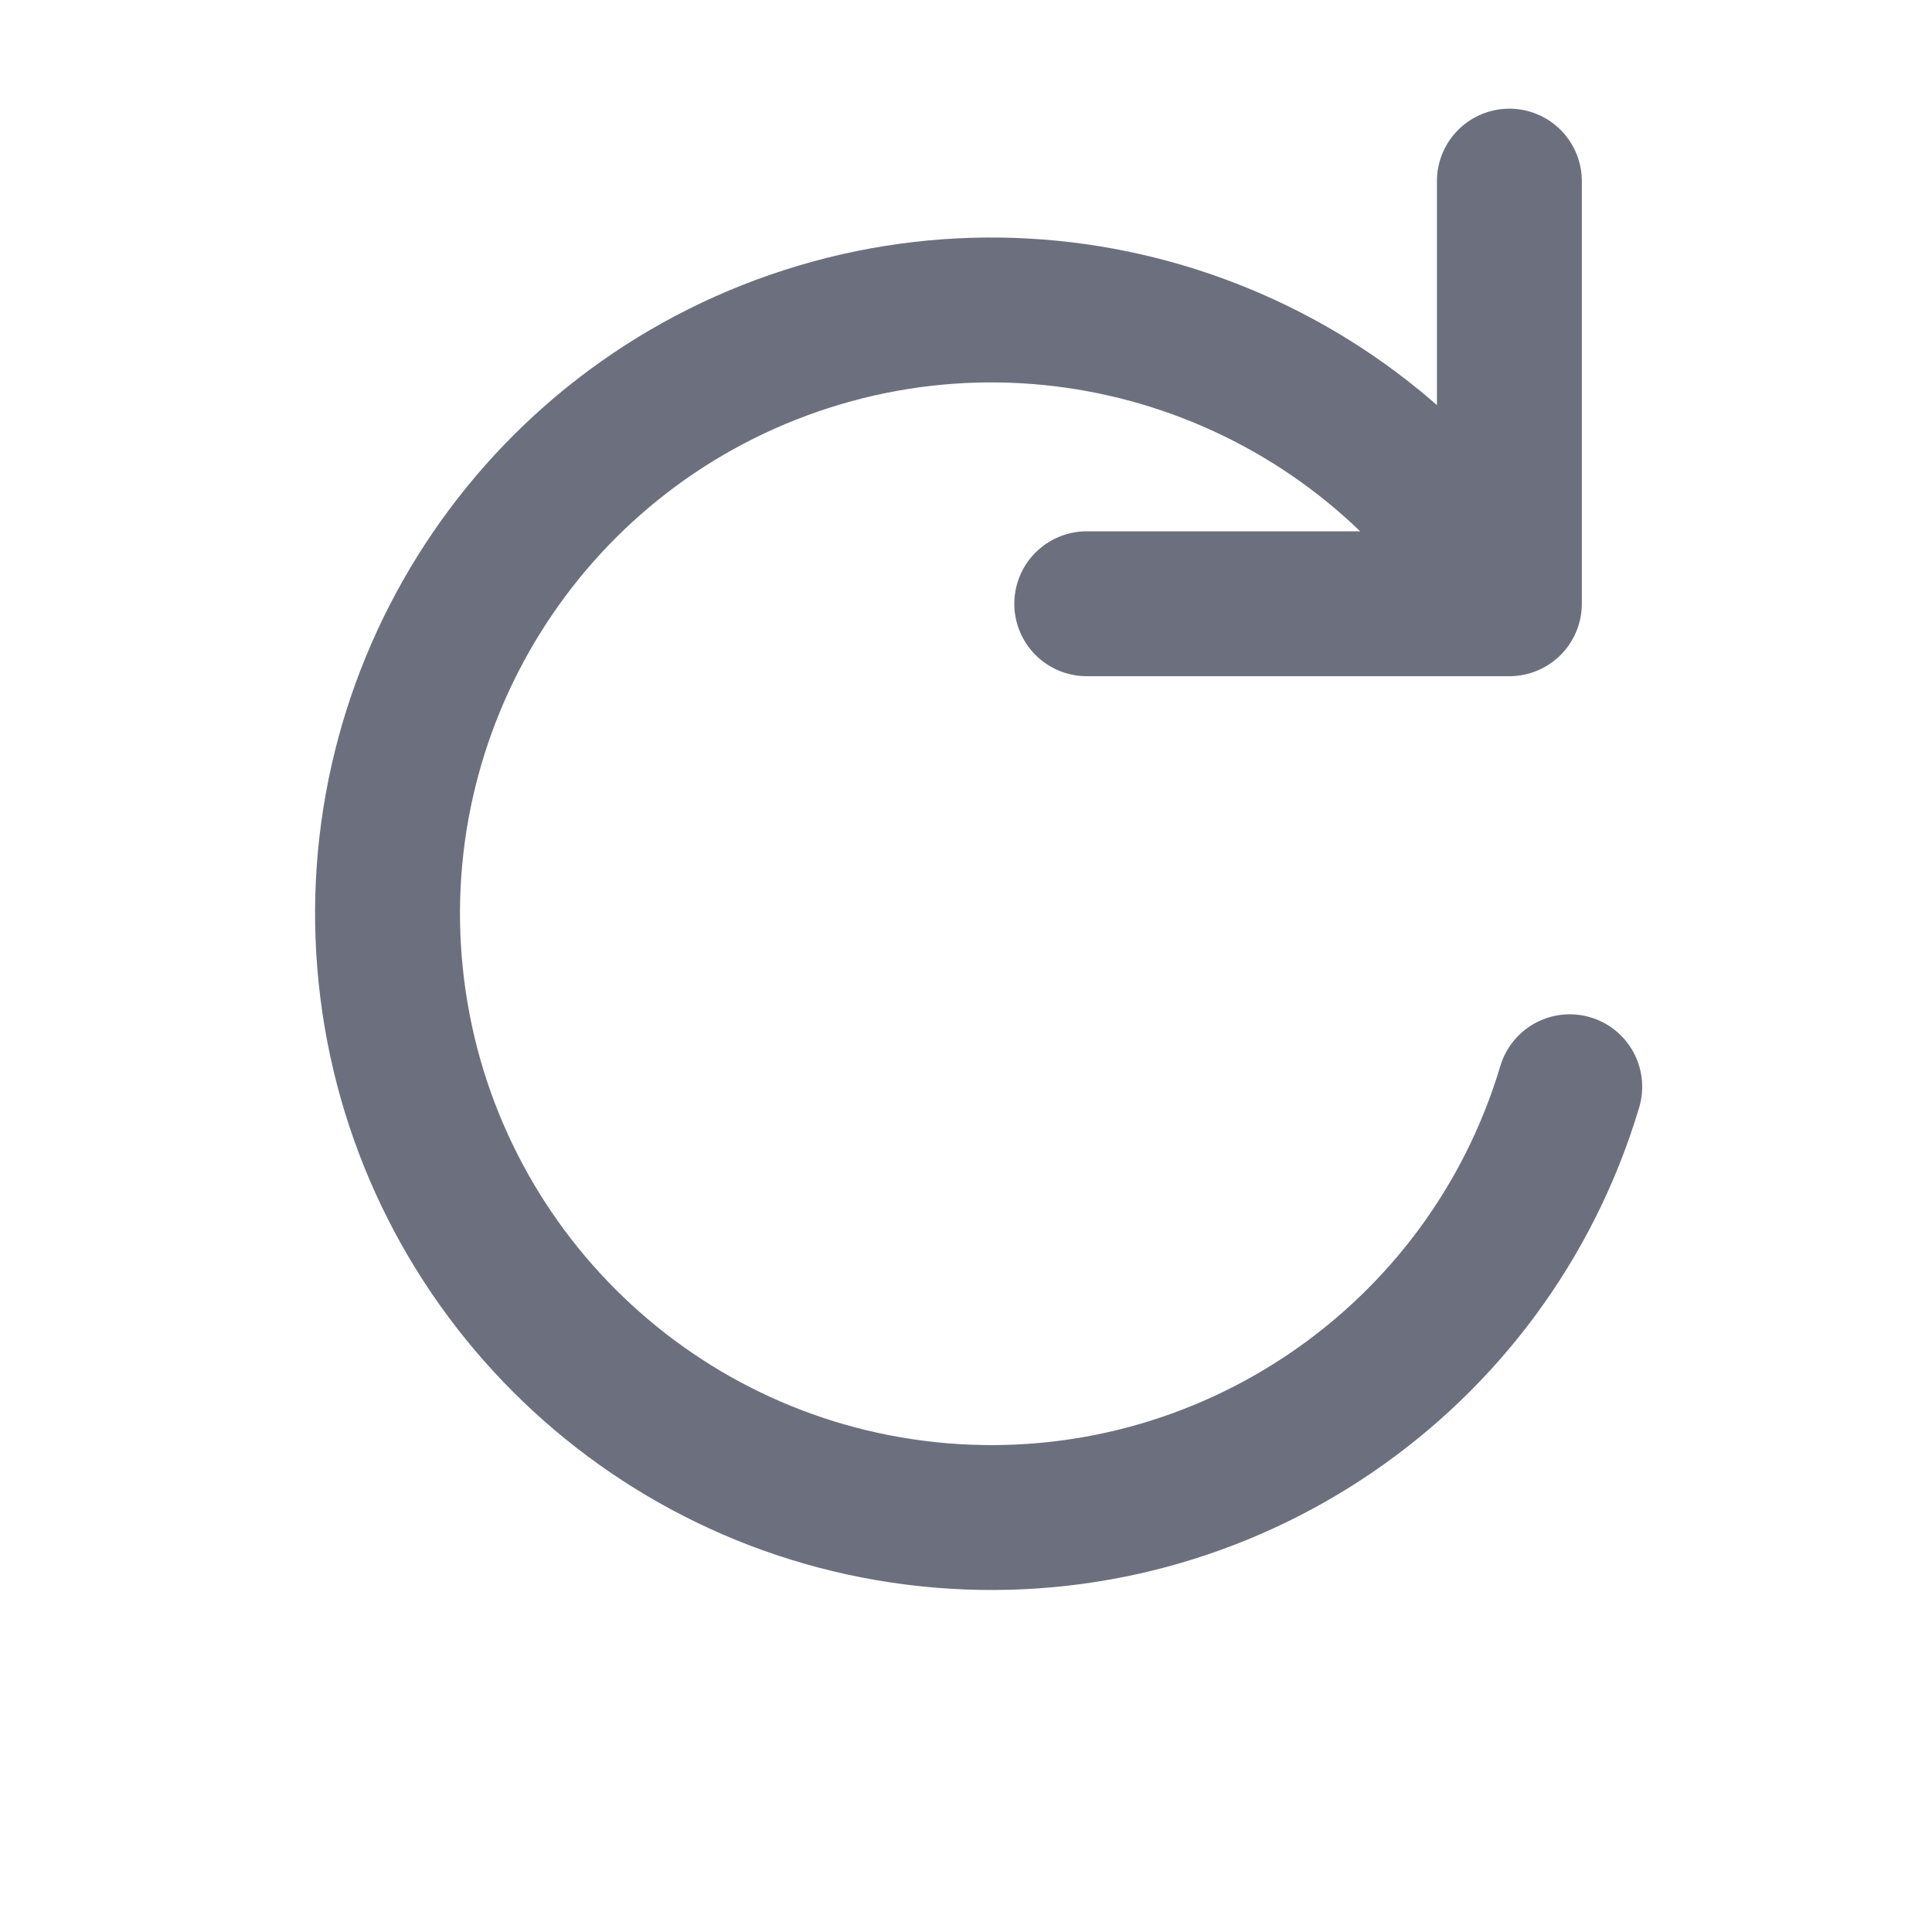
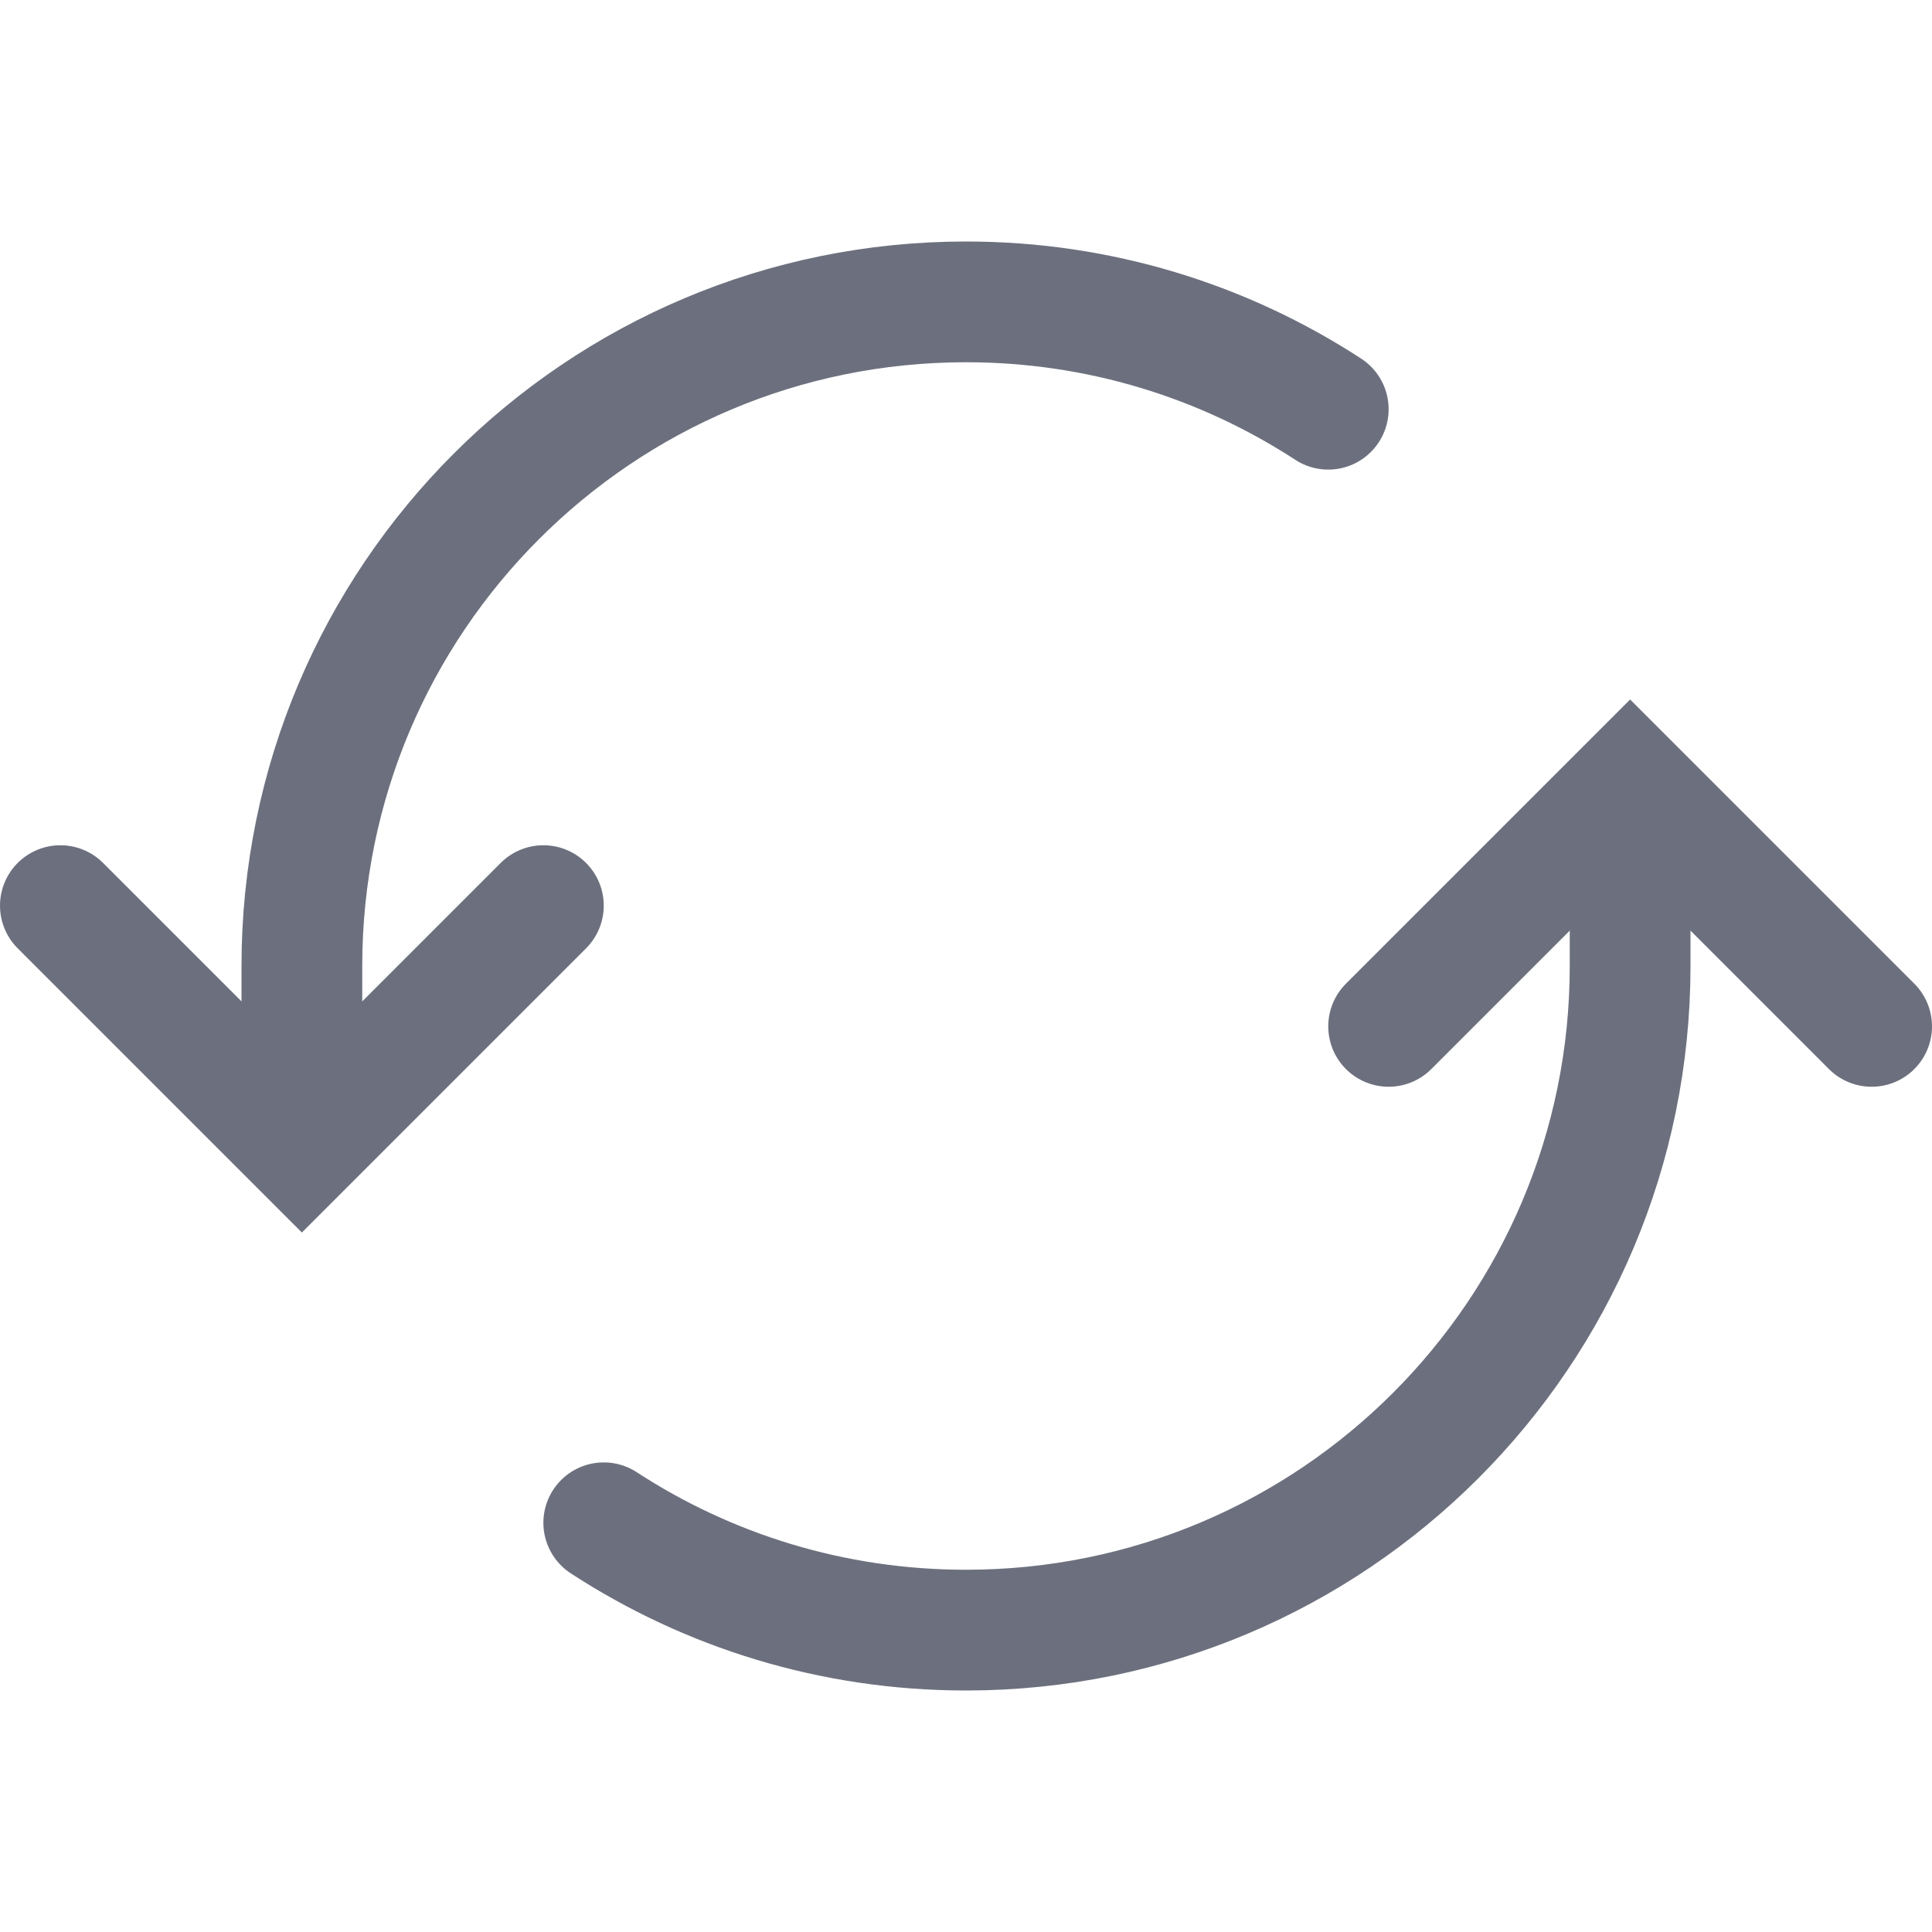
<svg xmlns="http://www.w3.org/2000/svg" width="16" height="16" viewBox="0 0 16 16" fill="none">
-   <path d="M12.5 5A5 5 0 1 0 13 9M12.5 1.5V5h-3.5" stroke="#6C707E" stroke-width="1.2" stroke-linecap="round" stroke-linejoin="round" />
+   <path d="M2.5 9V8C2.5 4.962 4.962 2.5 8 2.5C9.107 2.5 10.137 2.827 11 3.389" stroke="#6C707E" stroke-linecap="round" />
+   <path d="M5 12.611C5.863 13.173 6.893 13.5 8 13.5C11.038 13.5 13.5 11.038 13.5 8V7" stroke="#6C707E" stroke-linecap="round" />
+   <path d="M0.5 7.5L2.5 9.5L4.5 7.5" stroke="#6C707E" stroke-linecap="round" />
+   <path d="M11.5 8.5L13.5 6.5L15.5 8.5" stroke="#6C707E" stroke-linecap="round" />
</svg>
